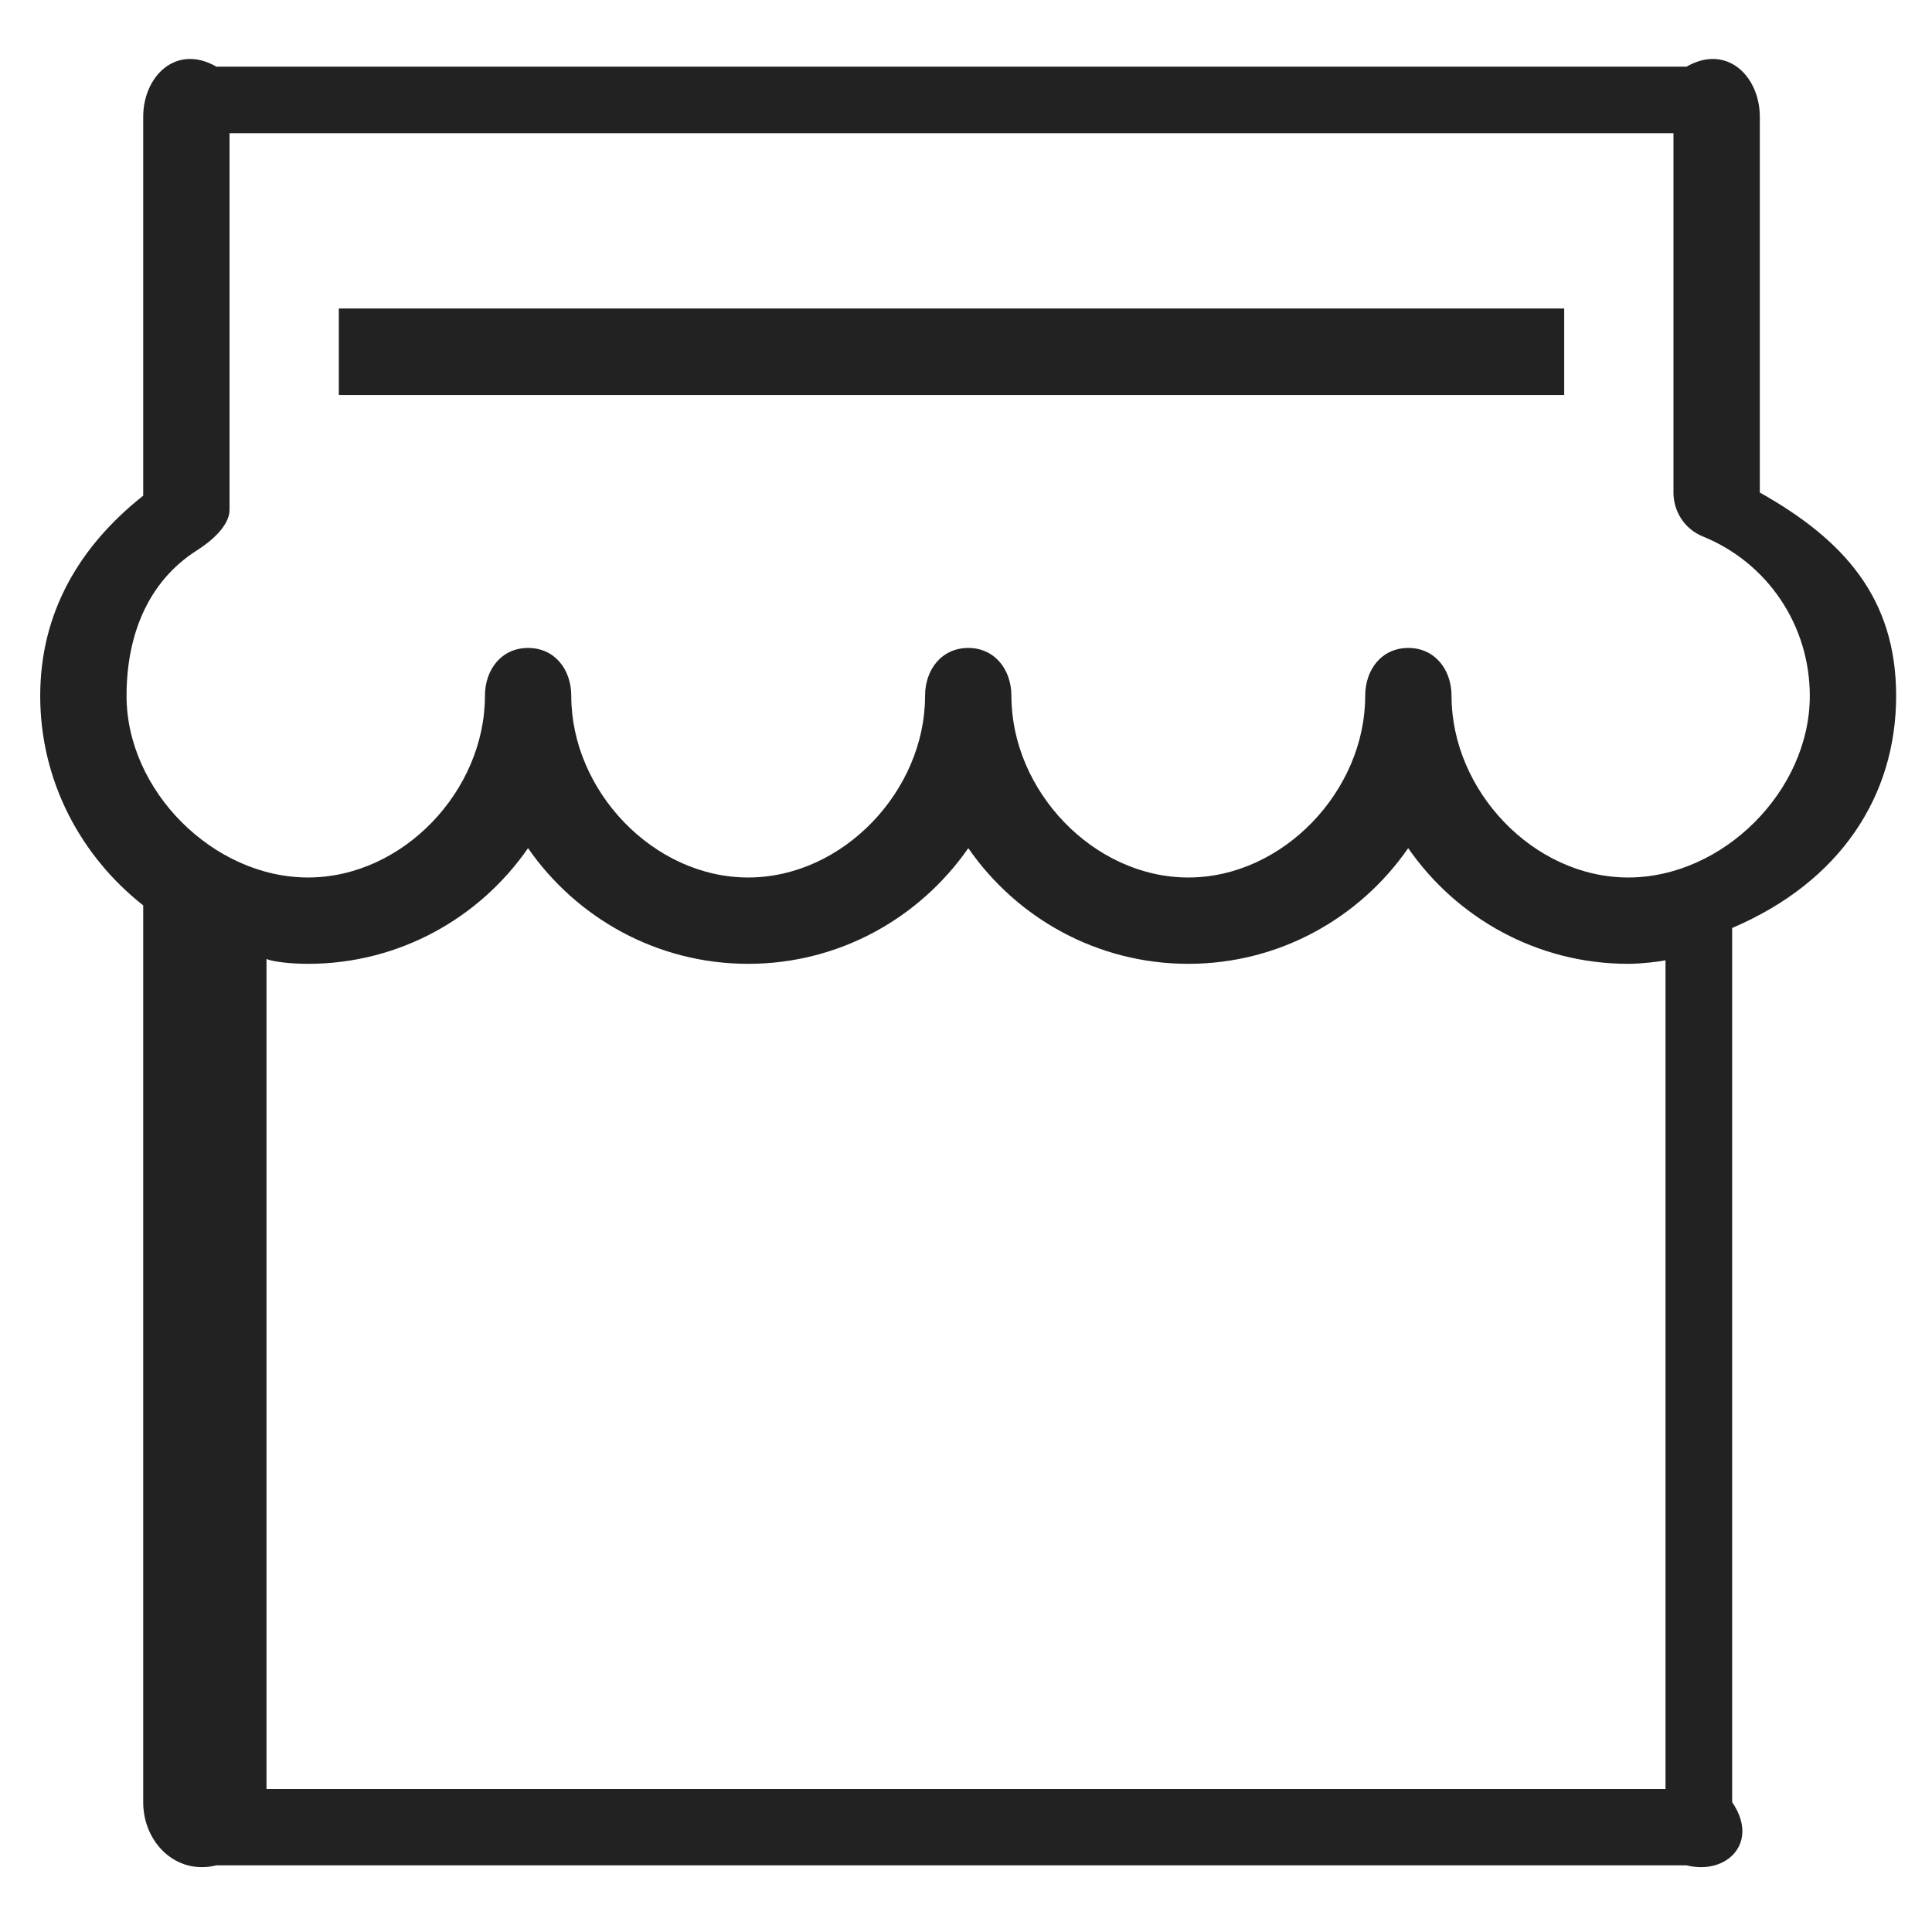
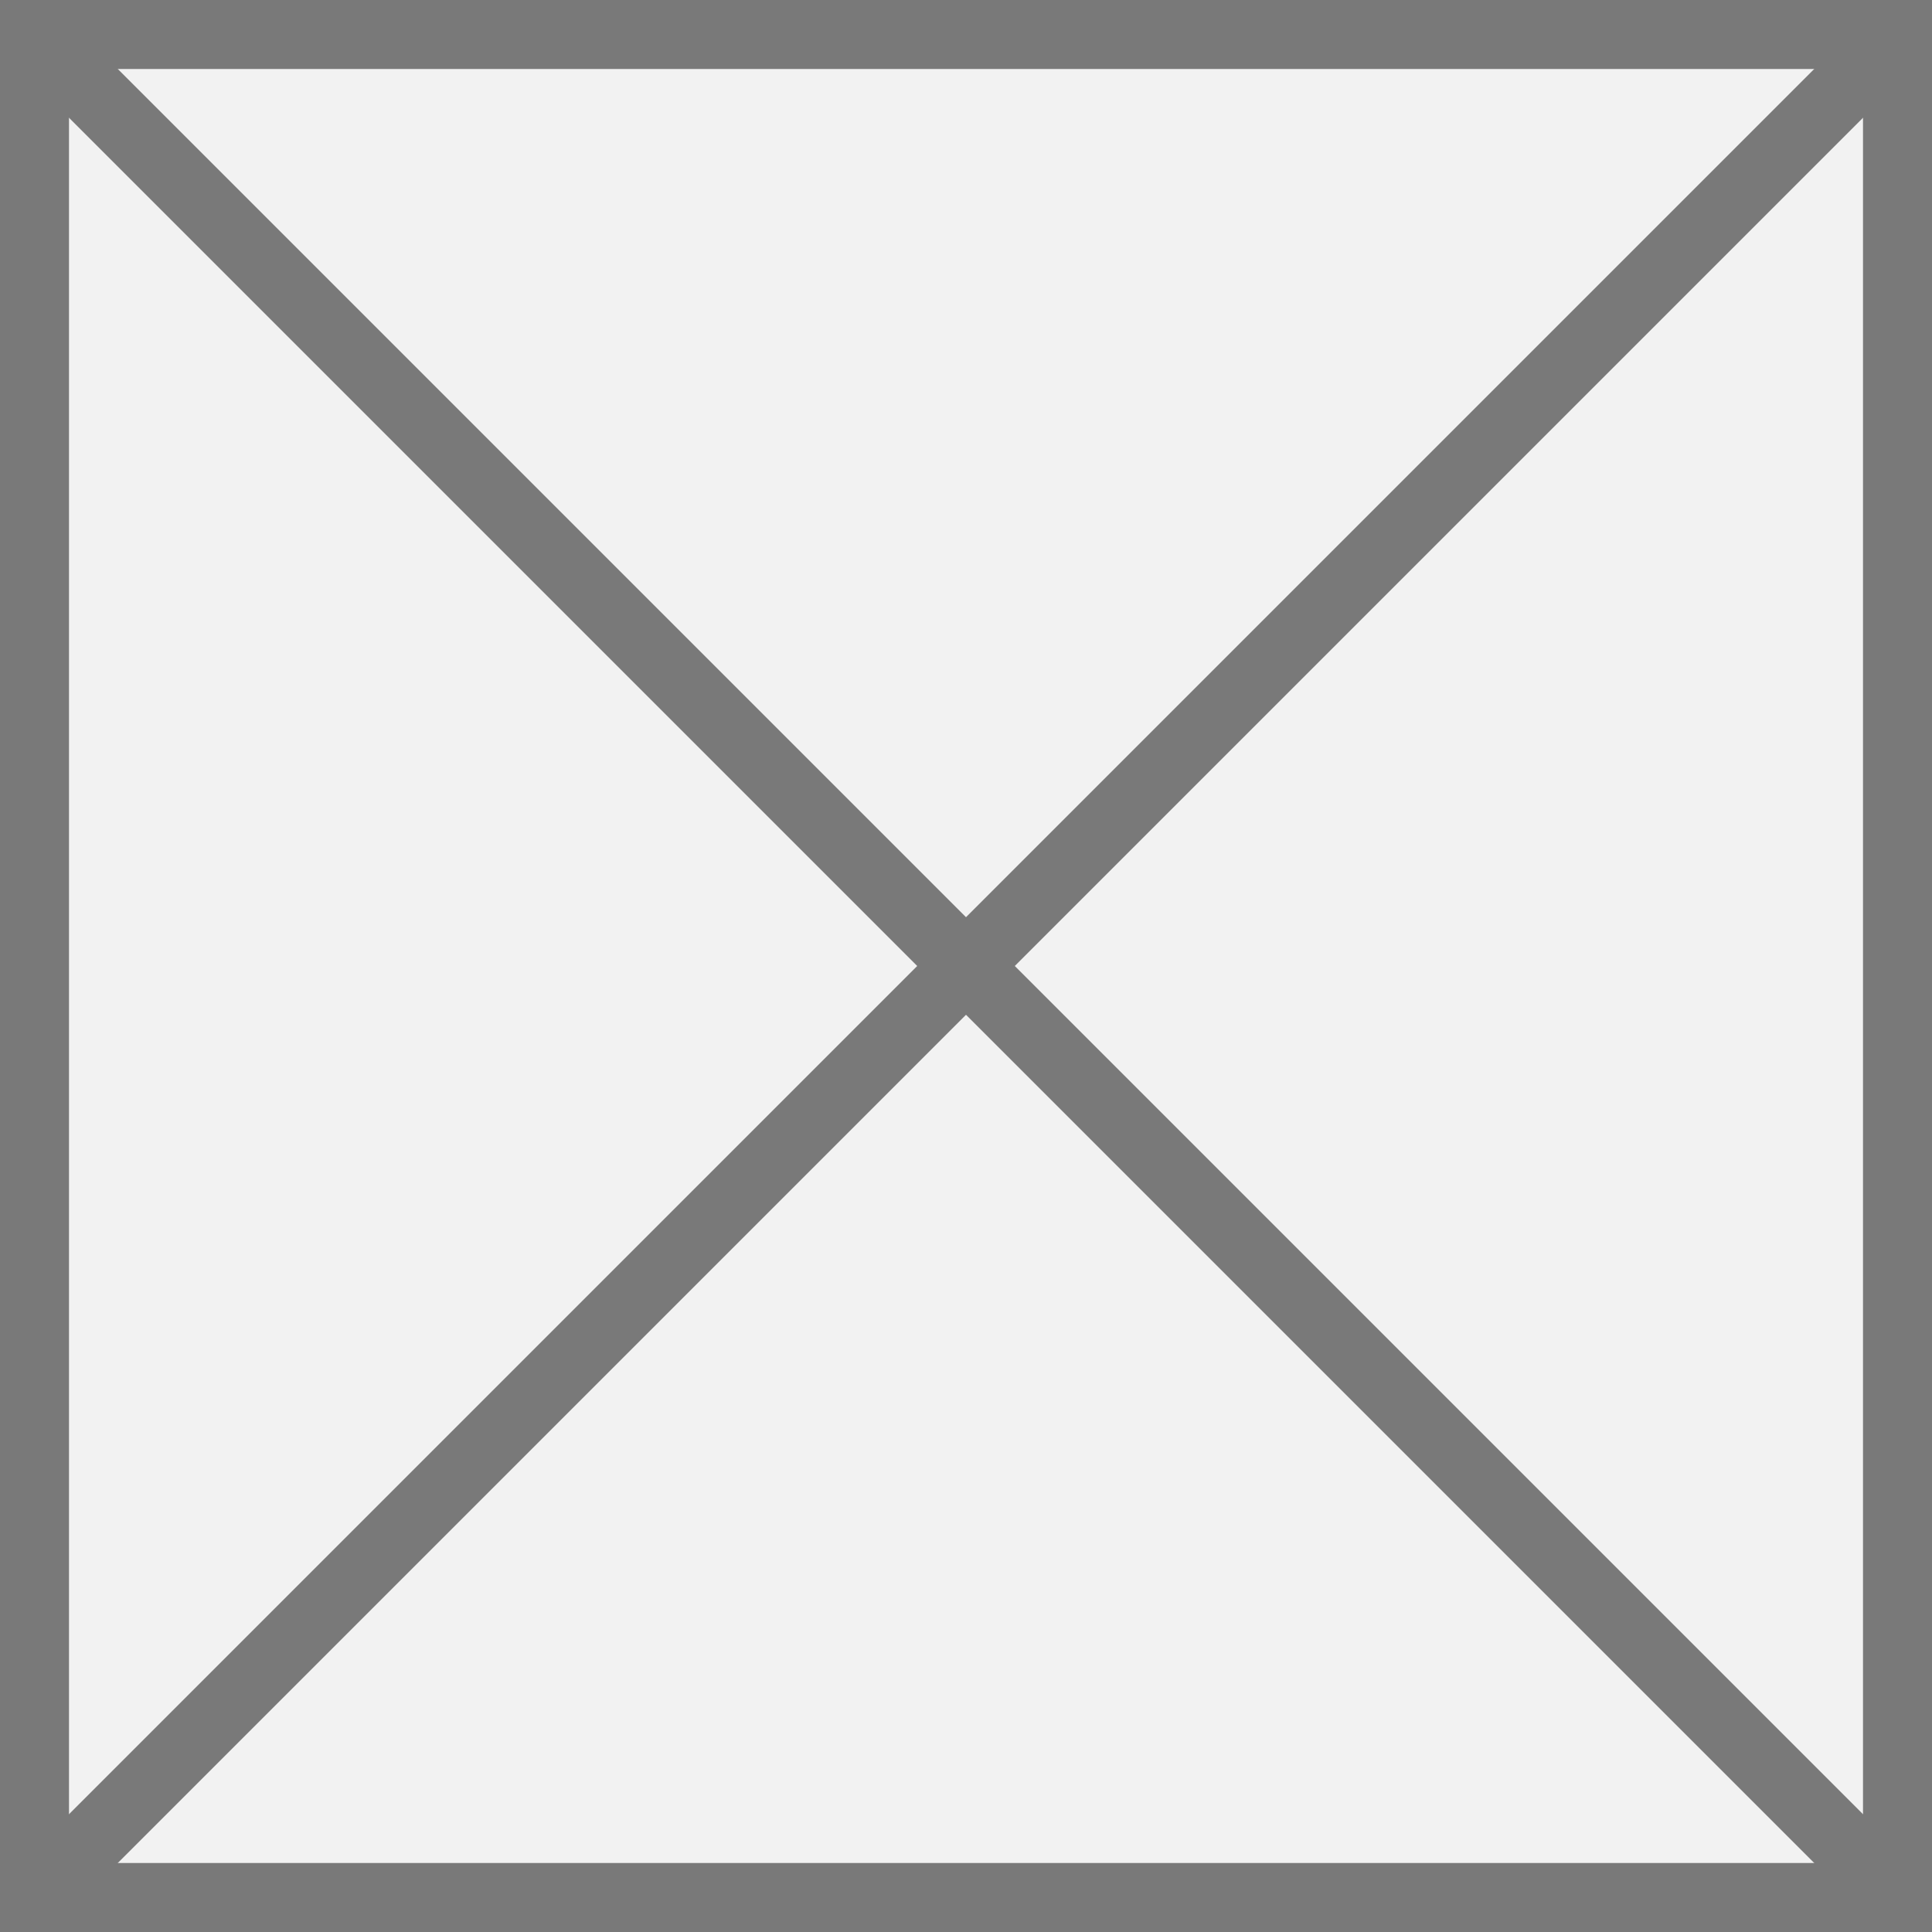
- <svg xmlns="http://www.w3.org/2000/svg" version="1.1" width="16px" height="16px">
-   <g transform="matrix(1 0 0 1 -324 -17 )">
-     <path d="M 13.967 15.448  C 14.301 15.531  14.574 15.259  14.345 14.925  L 14.345 7.685  C 15.244 7.302  15.703 6.588  15.703 5.763  C 15.703 4.951  15.268 4.469  14.574 4.079  L 14.574 0.967  C 14.574 0.632  14.301 0.36  13.967 0.552  L 1.792 0.552  C 1.458 0.36  1.186 0.632  1.186 0.967  L 1.186 4.105  C 0.655 4.525  0.333 5.077  0.333 5.763  C 0.333 6.469  0.67 7.092  1.186 7.498  L 1.186 14.925  C 1.186 15.259  1.458 15.531  1.792 15.448  L 13.967 15.448  Z M 13.859 4.063  C 13.853 4.224  13.944 4.379  14.103 4.443  C 14.641 4.662  14.988 5.181  14.988 5.763  C 14.988 6.548  14.27 7.267  13.484 7.267  C 12.699 7.267  12.021 6.548  12.021 5.763  C 12.021 5.544  11.882 5.366  11.663 5.366  C 11.443 5.366  11.306 5.544  11.306 5.763  C 11.306 6.548  10.626 7.267  9.841 7.267  C 9.055 7.267  8.376 6.548  8.376 5.763  C 8.376 5.544  8.237 5.366  8.019 5.366  C 7.799 5.366  7.661 5.544  7.661 5.763  C 7.661 6.548  6.982 7.267  6.196 7.267  C 5.41 7.267  4.731 6.548  4.731 5.763  C 4.731 5.544  4.594 5.366  4.373 5.366  C 4.154 5.366  4.016 5.544  4.016 5.763  C 4.016 6.548  3.337 7.267  2.551 7.267  C 1.766 7.267  1.048 6.548  1.048 5.763  C 1.048 5.272  1.217 4.821  1.632 4.557  C 1.751 4.482  1.901 4.353  1.901 4.222  L 1.901 1.103  L 13.859 1.103  L 13.859 4.063  Z M 13.793 14.816  L 2.207 14.816  L 2.207 7.942  C 2.265 7.967  2.419 7.982  2.551 7.982  C 3.306 7.982  3.973 7.602  4.373 7.024  C 4.774 7.602  5.441 7.982  6.196 7.982  C 6.951 7.982  7.617 7.602  8.019 7.024  C 8.419 7.602  9.086 7.982  9.841 7.982  C 10.595 7.982  11.262 7.602  11.662 7.024  C 12.063 7.602  12.729 7.982  13.484 7.982  C 13.585 7.982  13.742 7.965  13.793 7.952  L 13.793 14.816  Z M 2.806 3.271  L 12.954 3.271  L 12.954 2.555  L 2.806 2.555  L 2.806 3.271  Z " fill-rule="nonzero" fill="#000000" stroke="none" fill-opacity="0.867" transform="matrix(1 0 0 1 324 17 )" />
+ <svg xmlns="http://www.w3.org/2000/svg" version="1.1" width="28px" height="28px">
+   <g transform="matrix(1 0 0 1 -1059 -91 )">
+     <path d="M 1059.5 91.5  L 1086.5 91.5  L 1086.5 118.5  L 1059.5 118.5  L 1059.5 91.5  Z " fill-rule="nonzero" fill="#f2f2f2" stroke="none" />
+     <path d="M 1059.5 91.5  L 1086.5 91.5  L 1086.5 118.5  L 1059.5 118.5  L 1059.5 91.5  Z " stroke-width="1" stroke="#797979" fill="none" />
+     <path d="M 1059.354 91.354  L 1086.646 118.646  M 1086.646 91.354  L 1059.354 118.646  " stroke-width="1" stroke="#797979" fill="none" />
  </g>
</svg>
